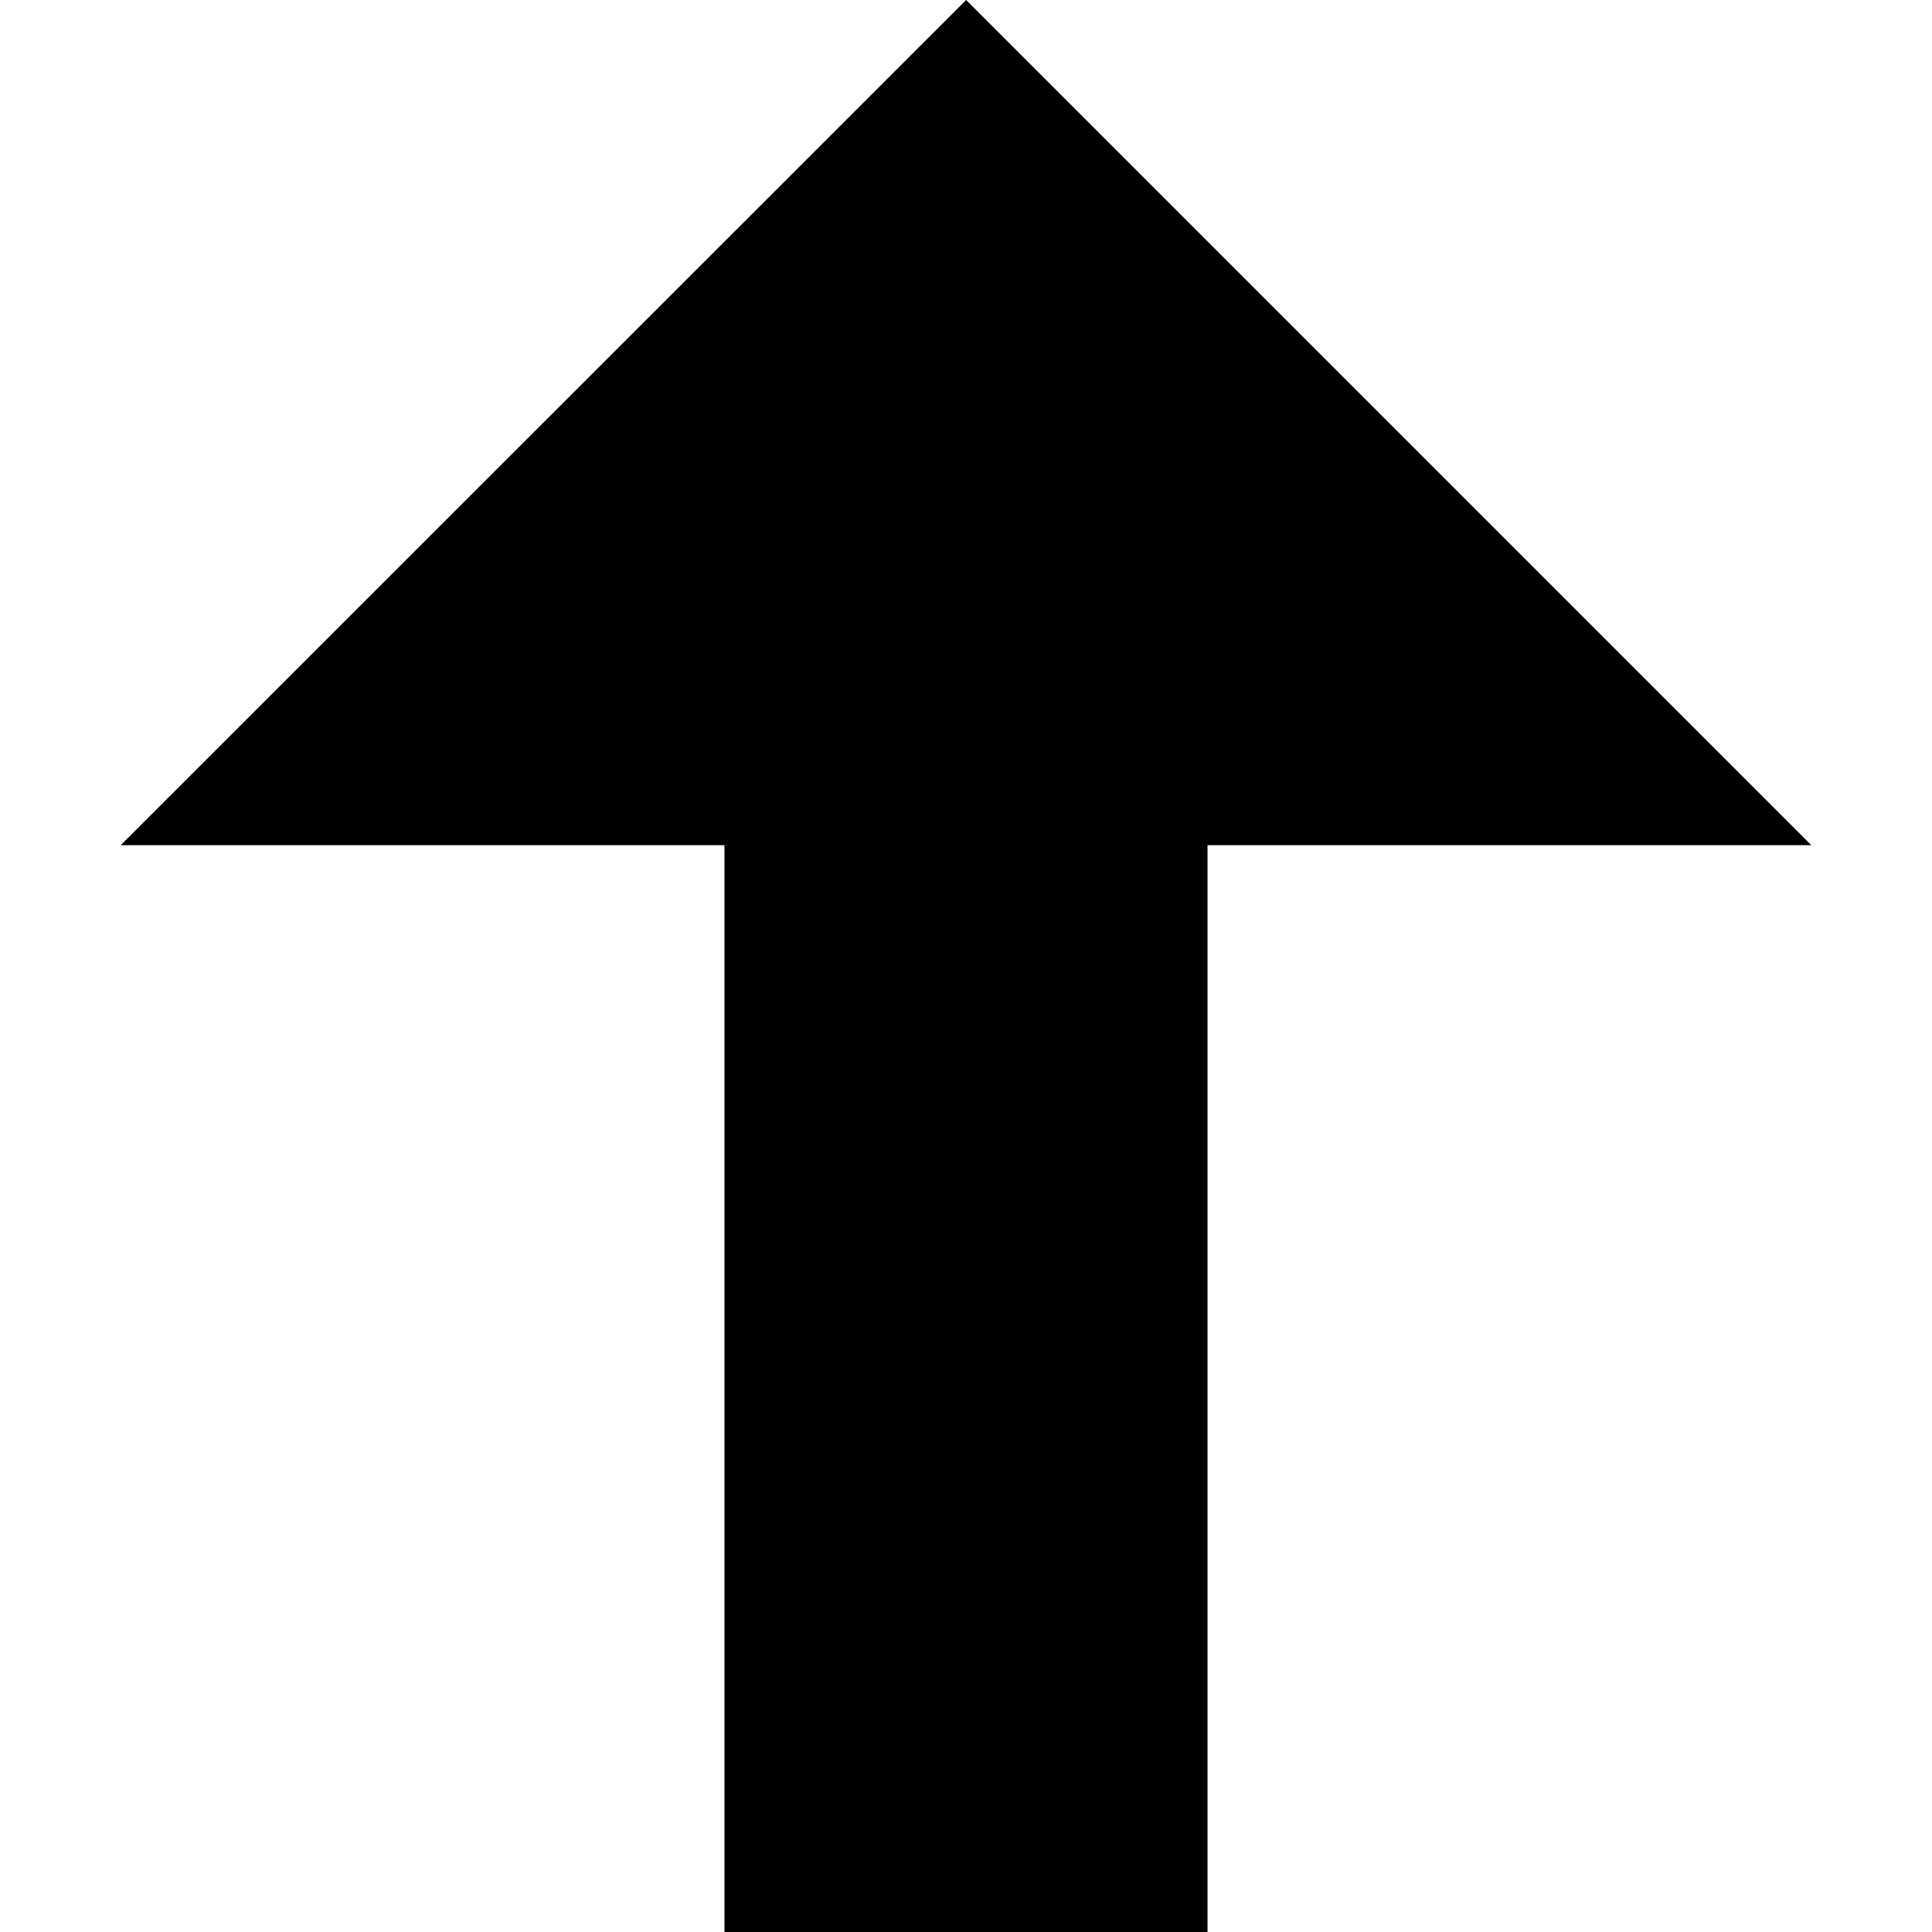
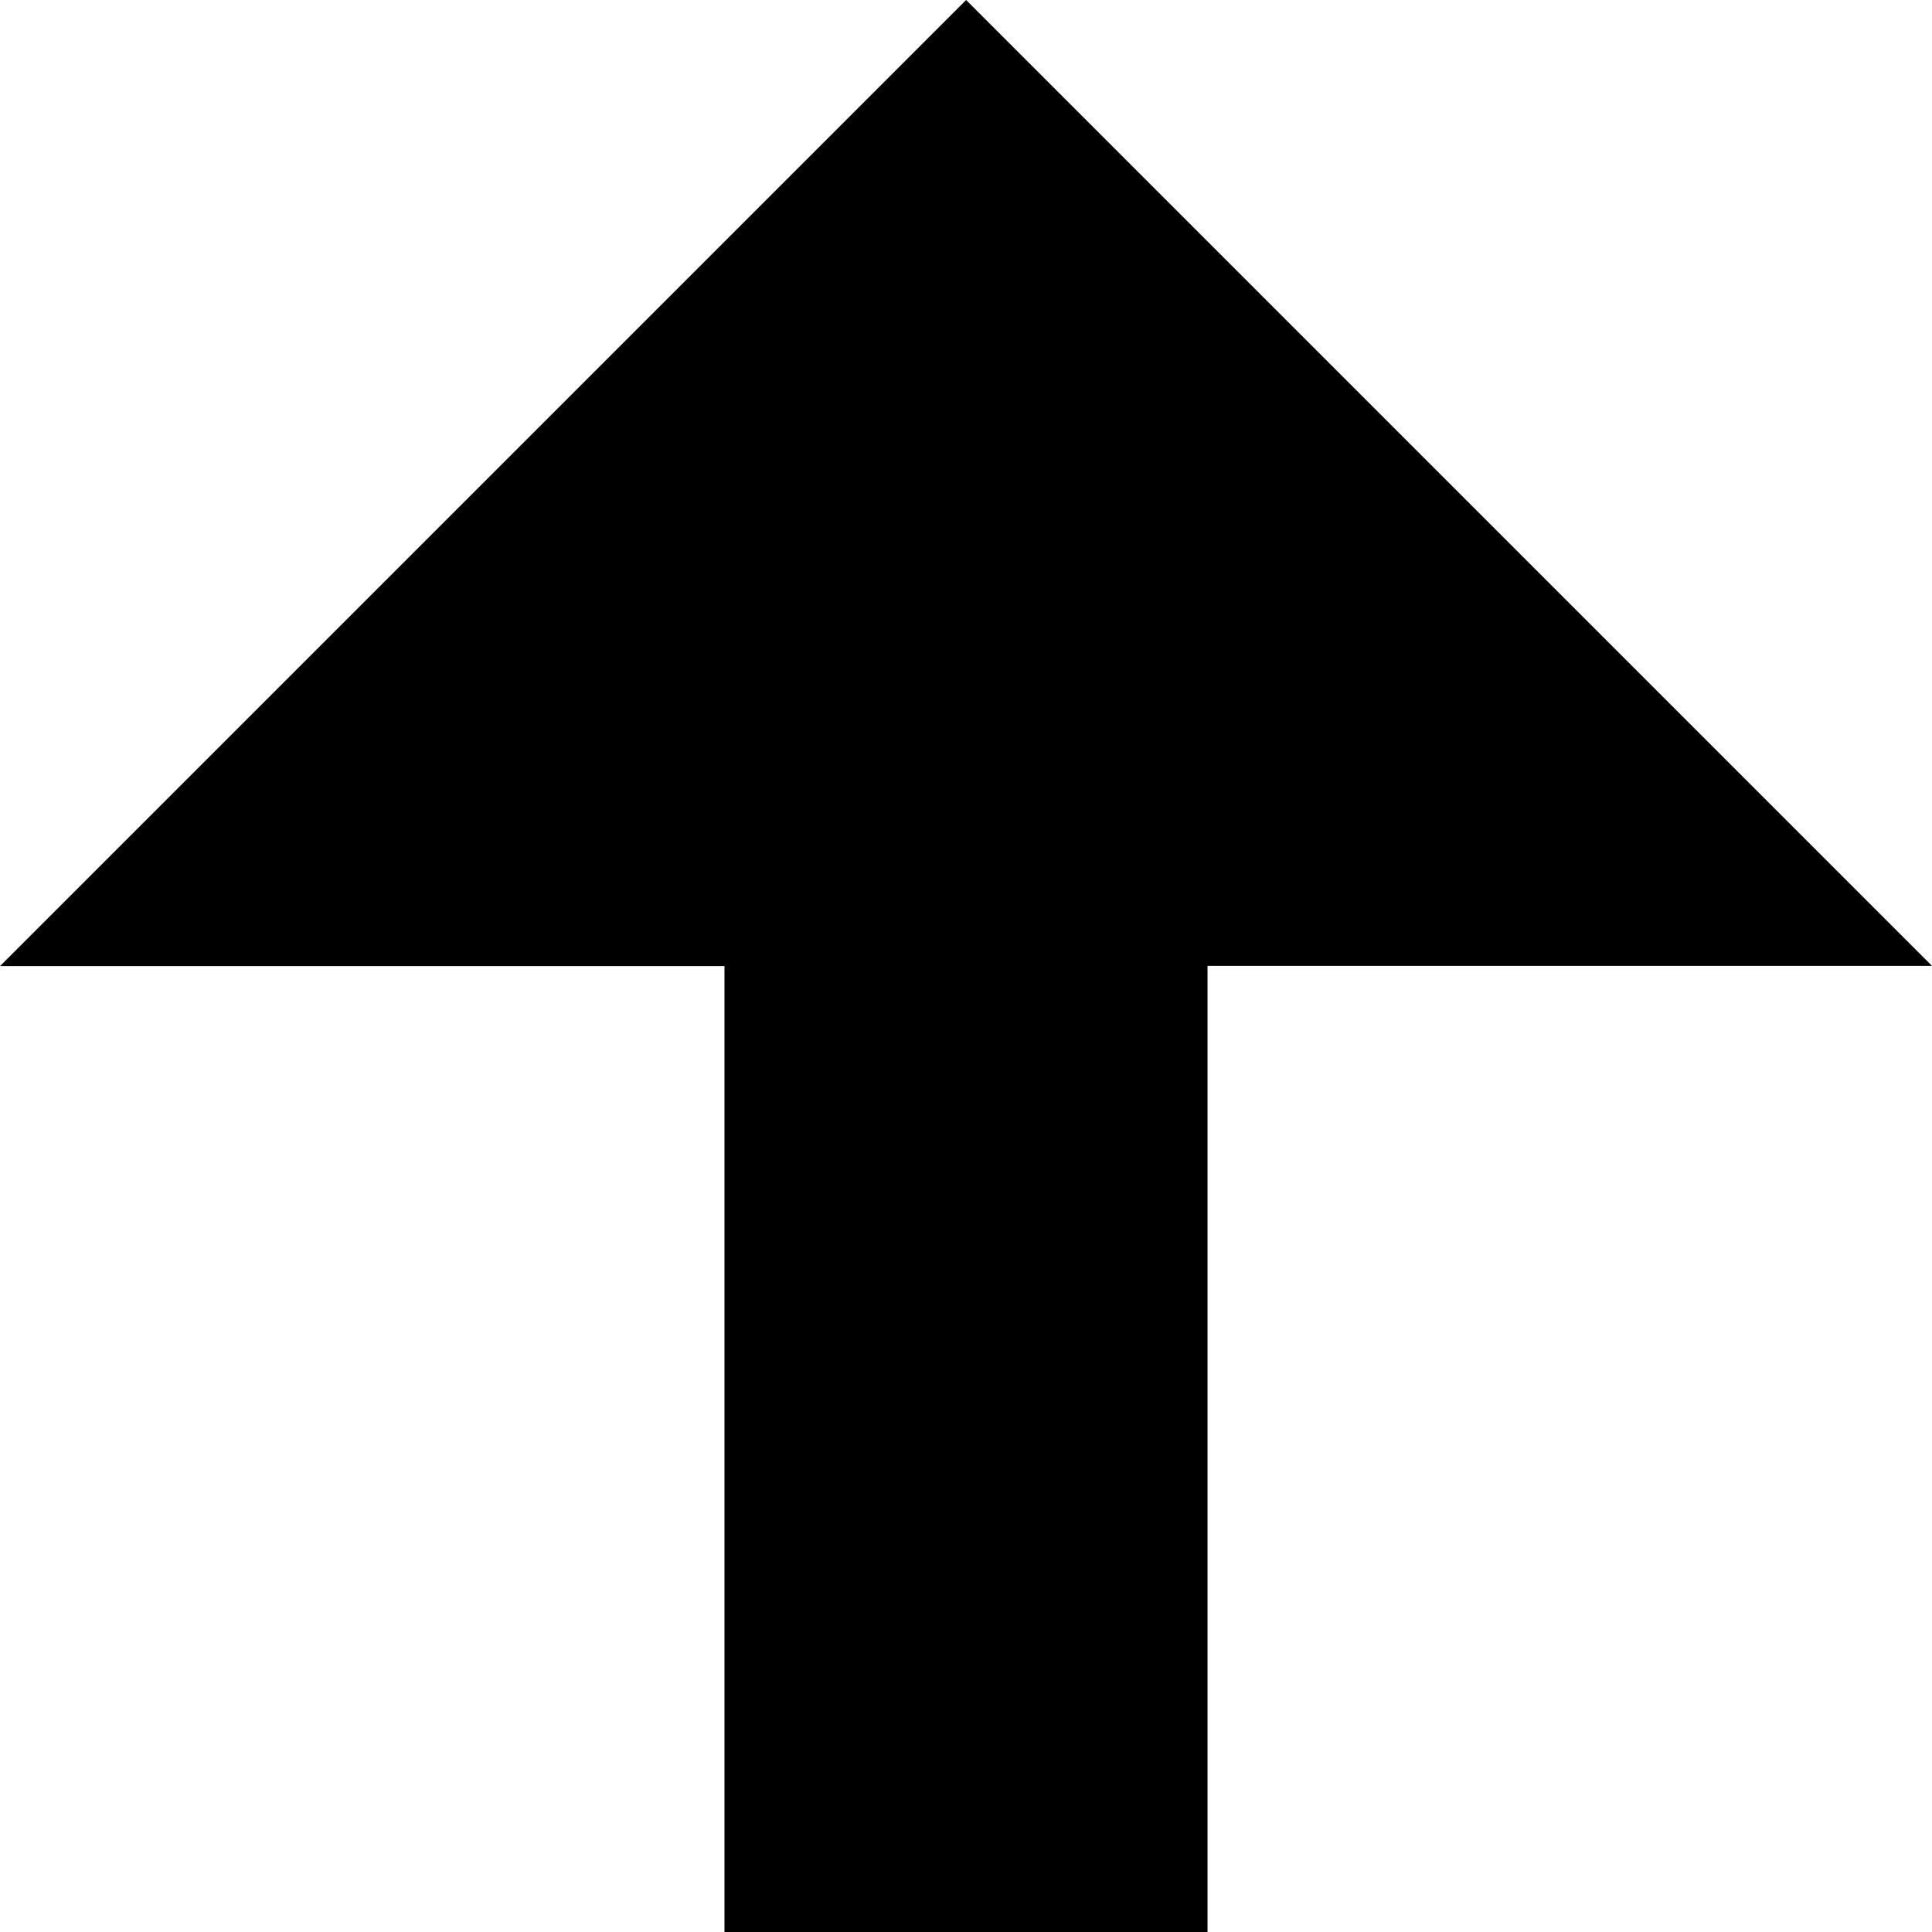
<svg xmlns="http://www.w3.org/2000/svg" width="32" height="32" viewBox="0 0 8.467 8.467">
-   <path style="fill:#000;fill-opacity:1;stroke:none;stroke-width:.296px;stroke-linecap:butt;stroke-linejoin:miter;stroke-opacity:1" d="M4.234 0 .529 3.704h2.646v4.763h2.117V3.704h2.646z" />
+   <path style="fill:#000;fill-opacity:1;stroke:none;stroke-width:.296px;stroke-linecap:butt;stroke-linejoin:miter;stroke-opacity:1" d="M4.234 0 0 4.234h3.175v4.233h2.117V4.233h3.175Z" />
</svg>
